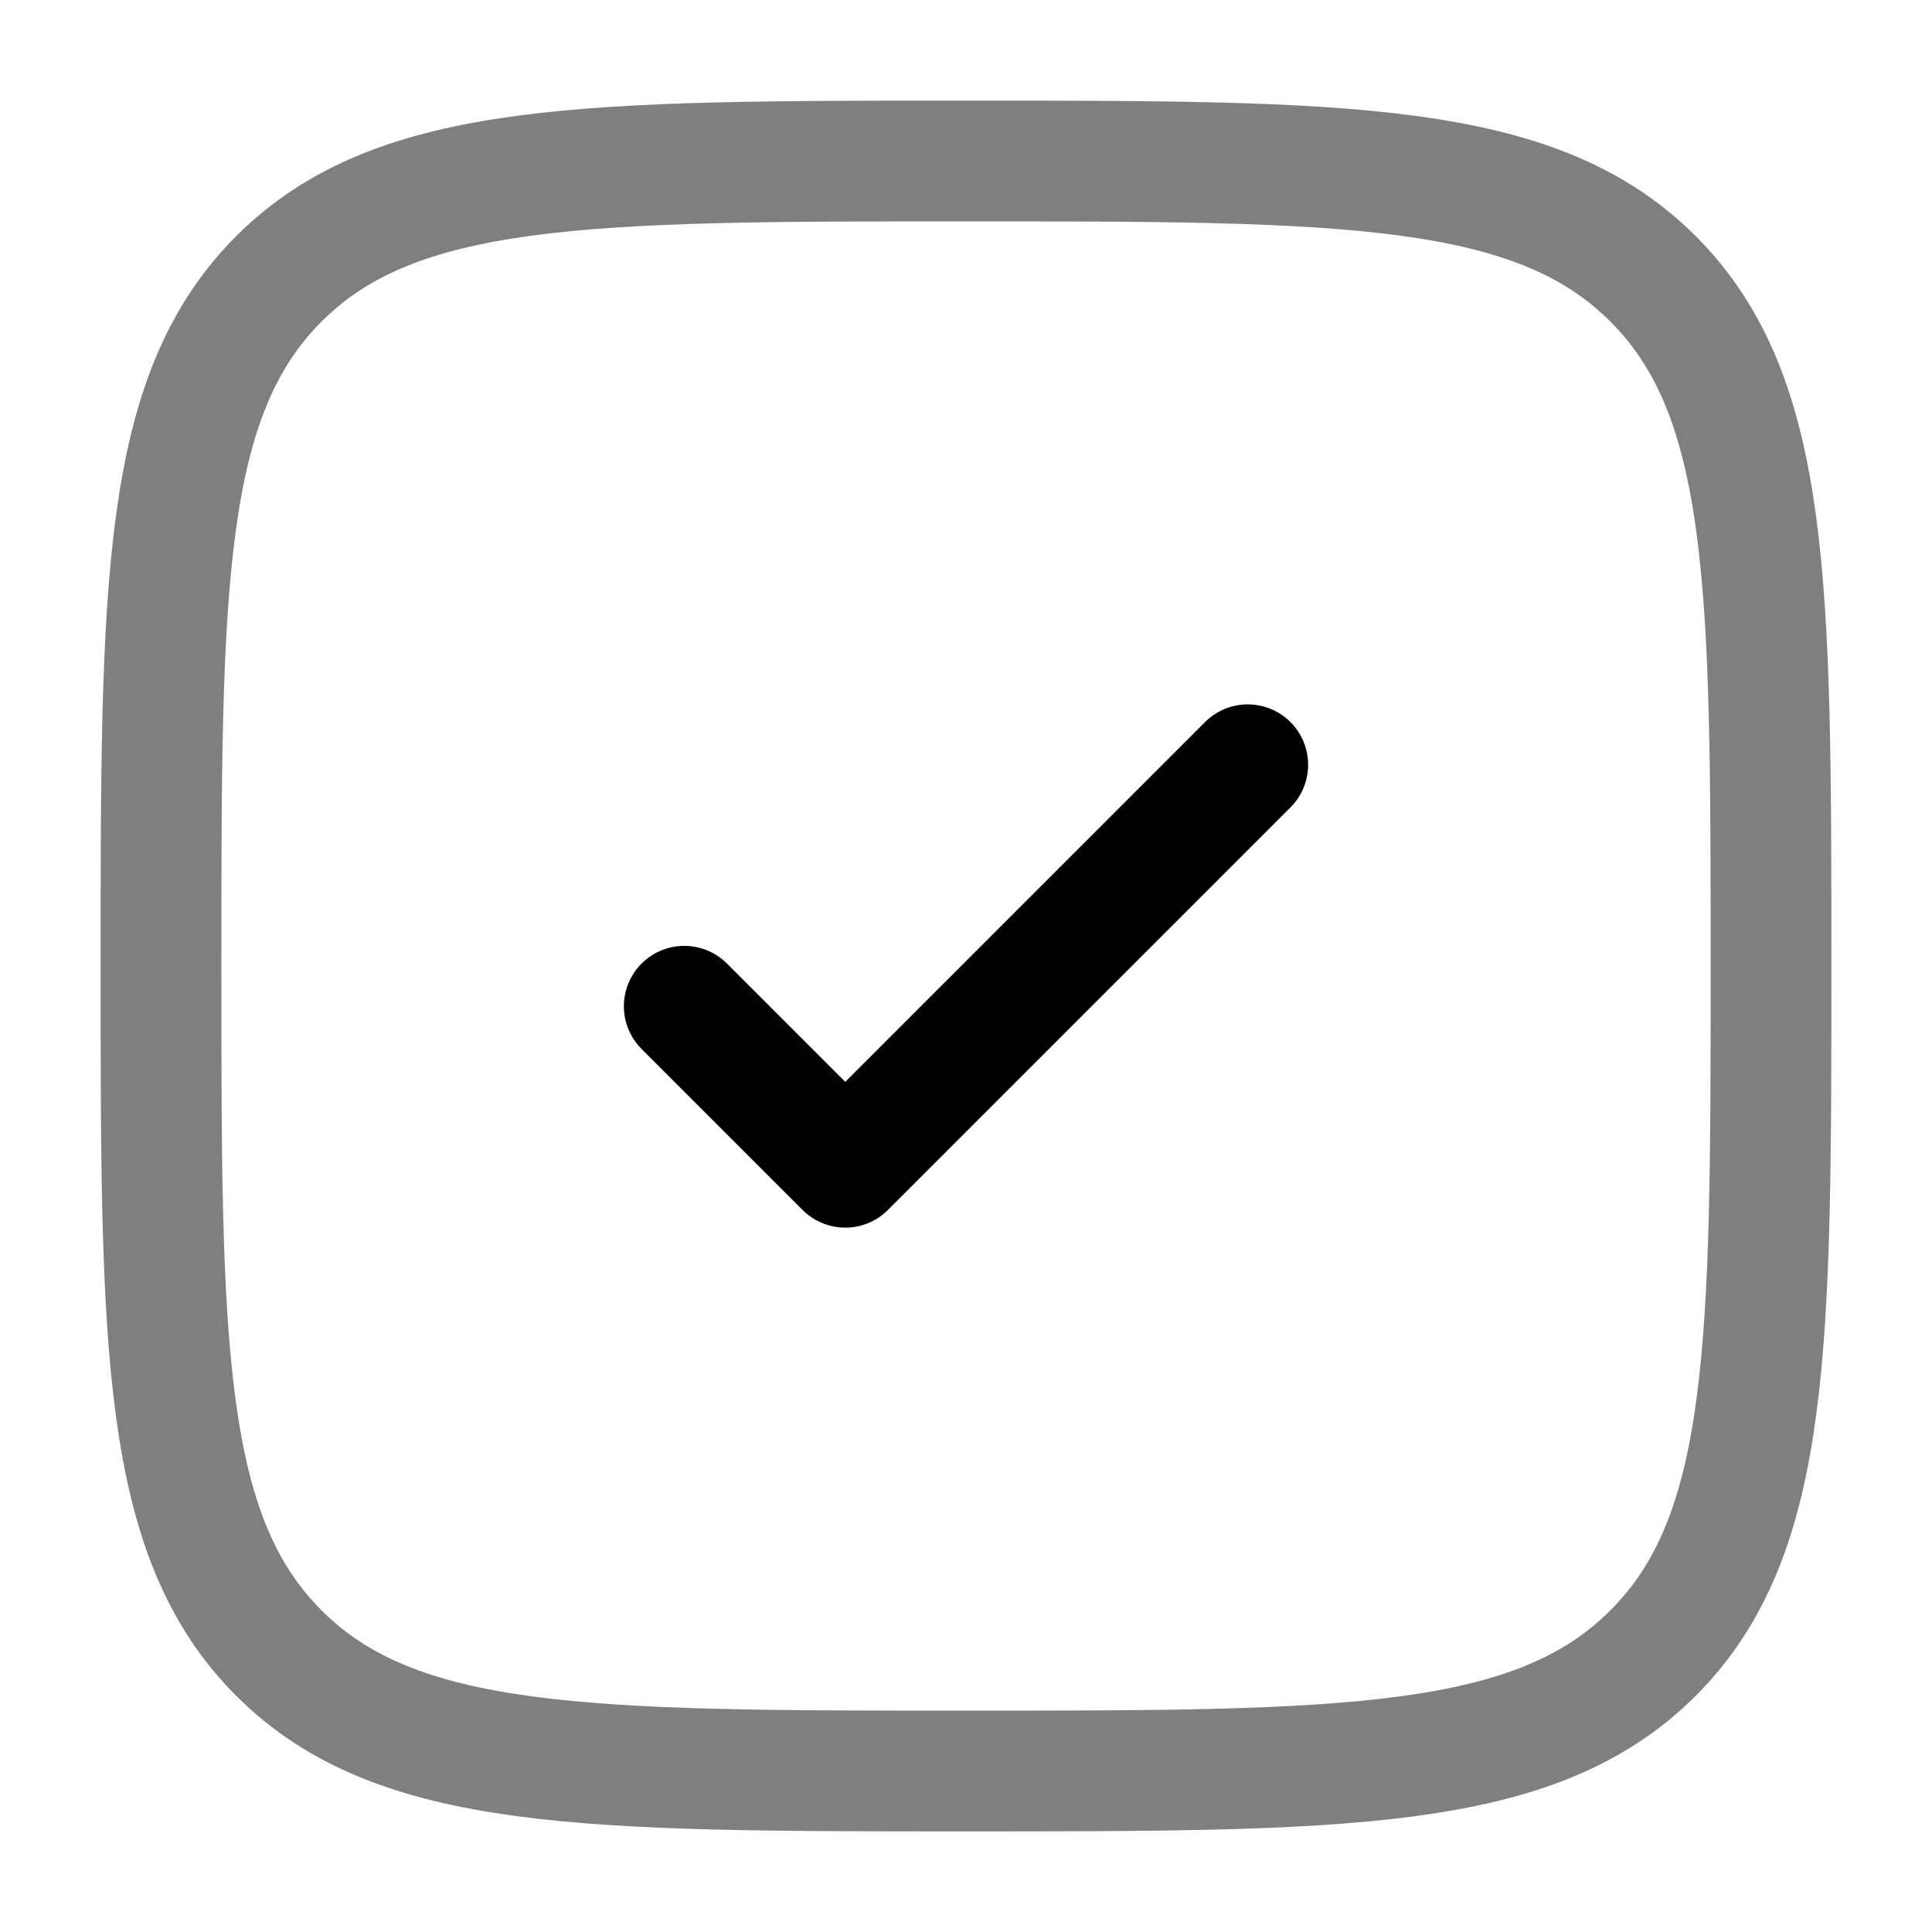
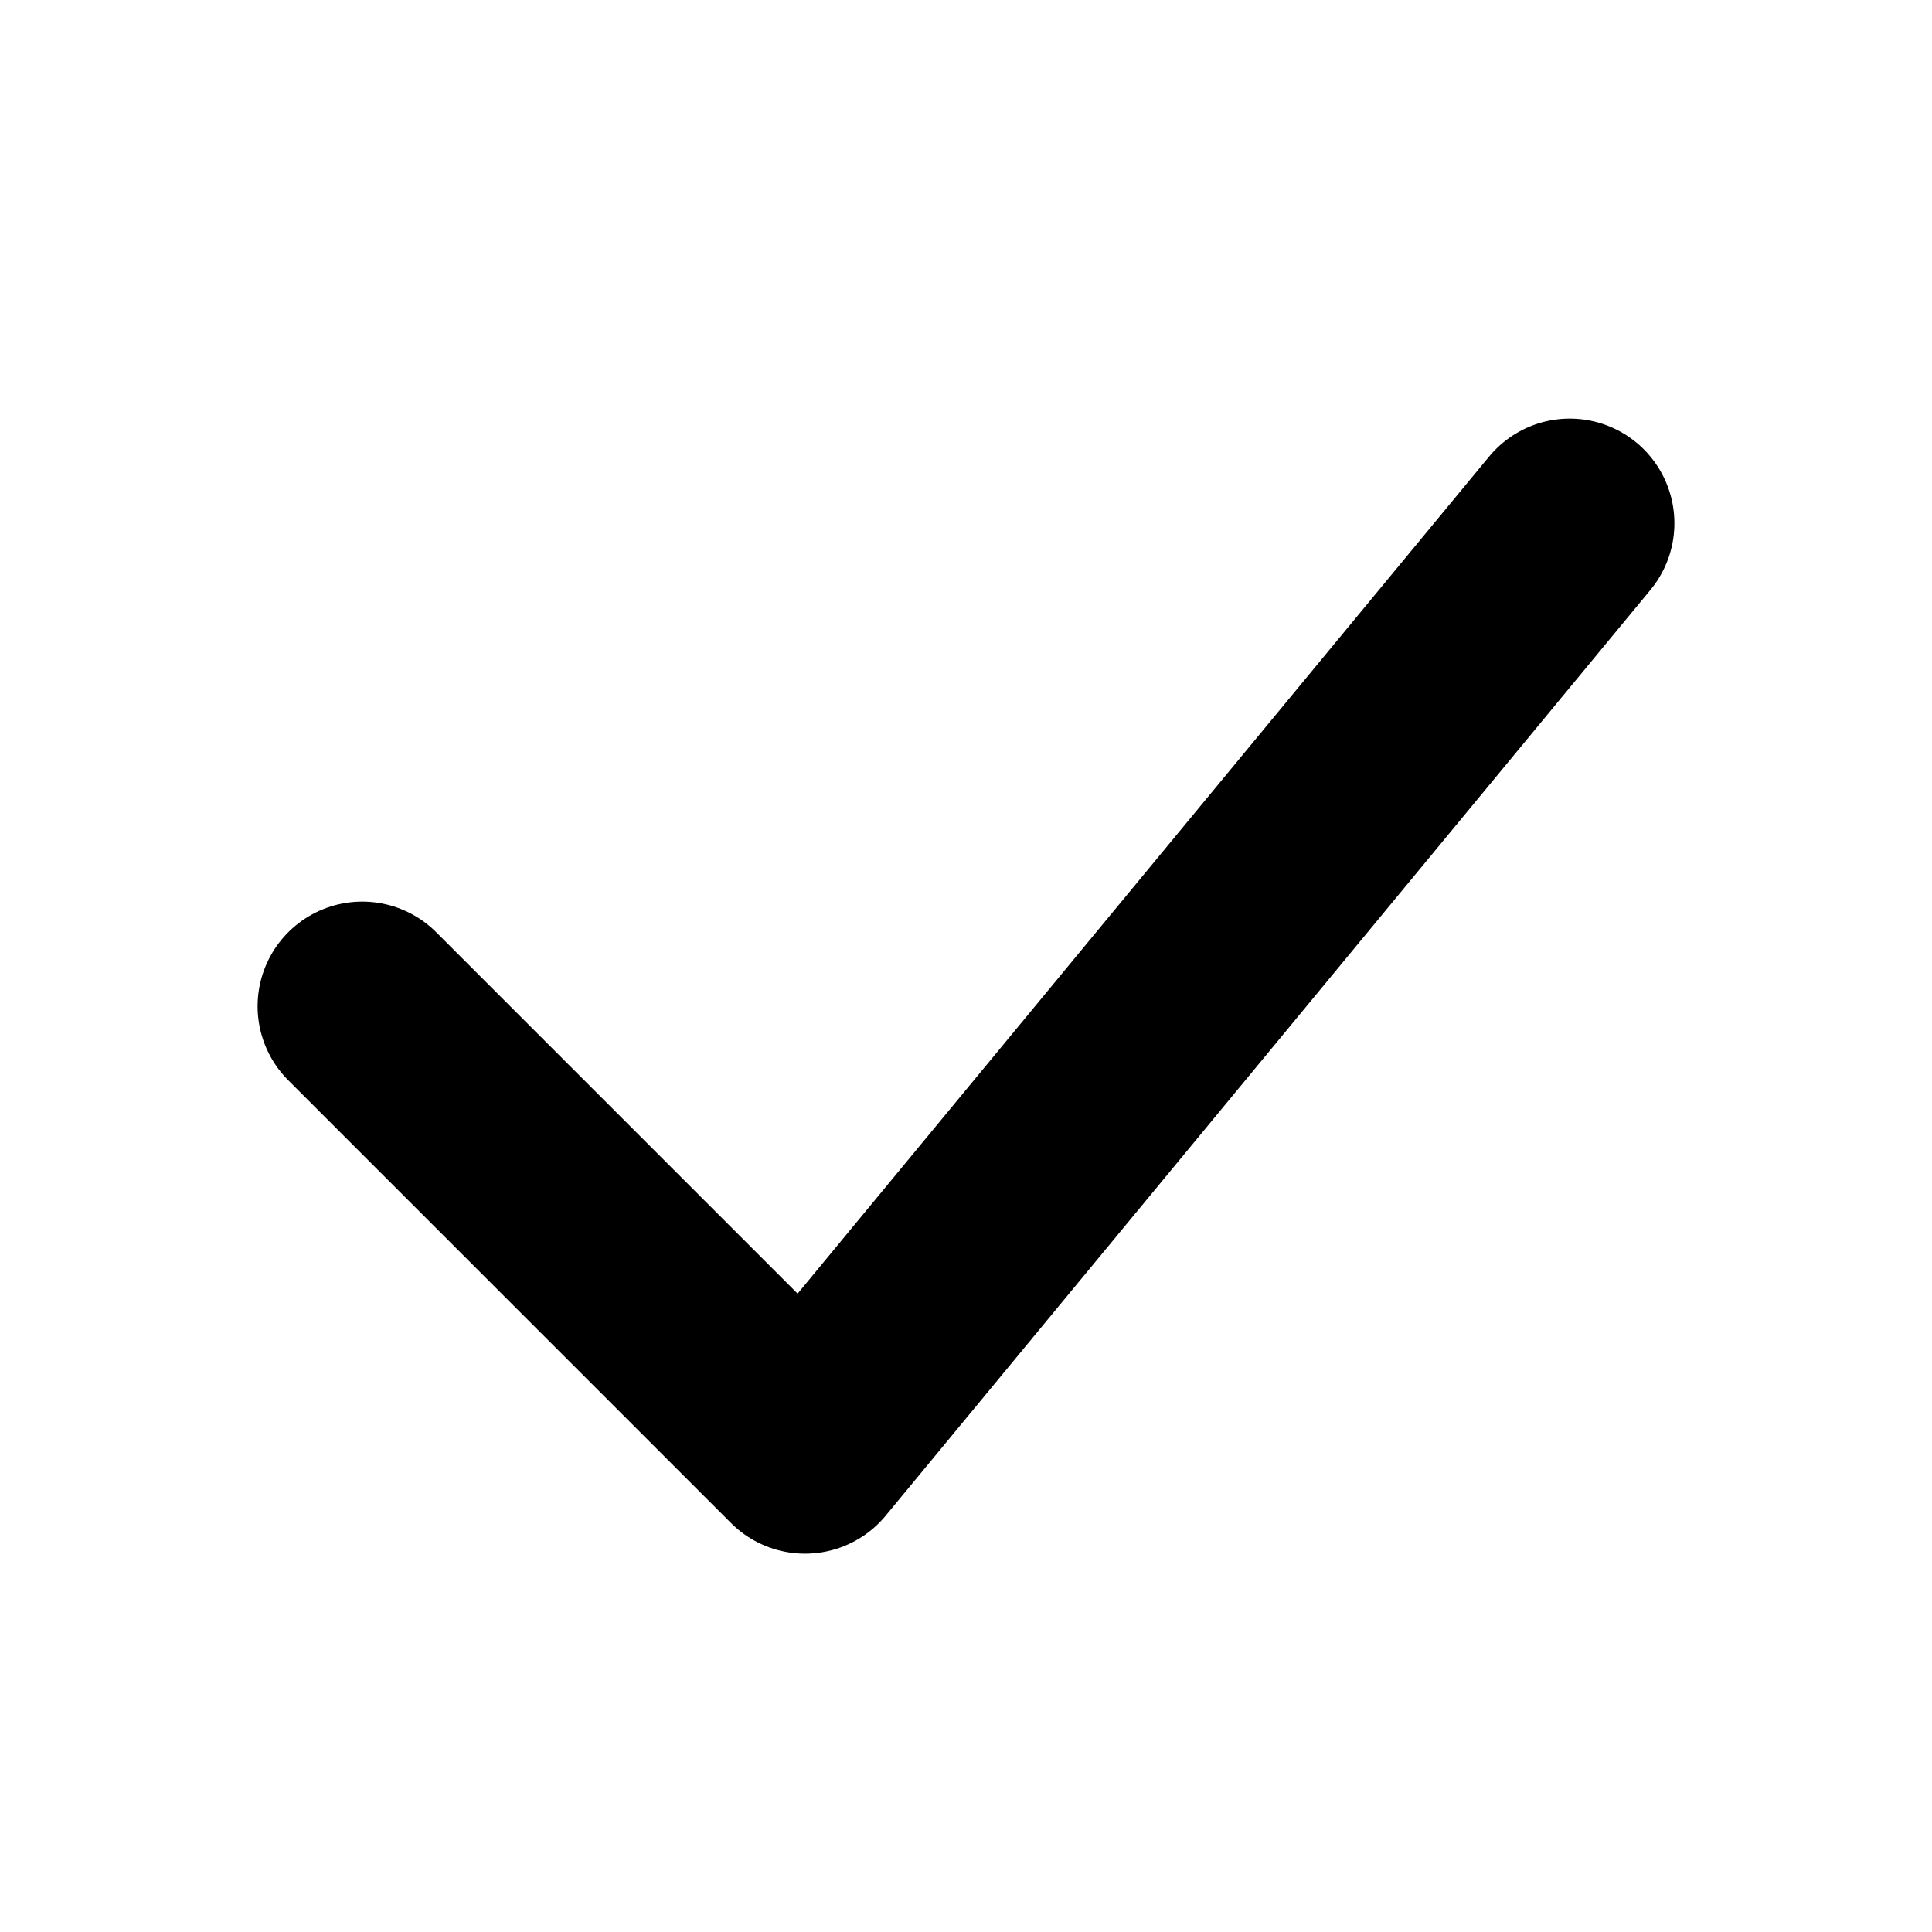
<svg xmlns="http://www.w3.org/2000/svg" width="24" height="24" viewBox="0 0 24 24" fill="none">
-   <path opacity="0.5" d="M2 12C2 7.286 2 4.929 3.464 3.464C4.929 2 7.286 2 12 2C16.714 2 19.071 2 20.535 3.464C22 4.929 22 7.286 22 12C22 16.714 22 19.071 20.535 20.535C19.071 22 16.714 22 12 22C7.286 22 4.929 22 3.464 20.535C2 19.071 2 16.714 2 12Z" stroke="black" stroke-width="1.5" />
-   <path d="M8.5 12.5L10.5 14.5L15.5 9.5" stroke="black" stroke-width="1.5" stroke-linecap="round" stroke-linejoin="round" />
+   <path d="M4.5 12.5L10 18L19.5 6.5" stroke="black" stroke-width="2.6" stroke-linecap="round" stroke-linejoin="round" />
</svg>
